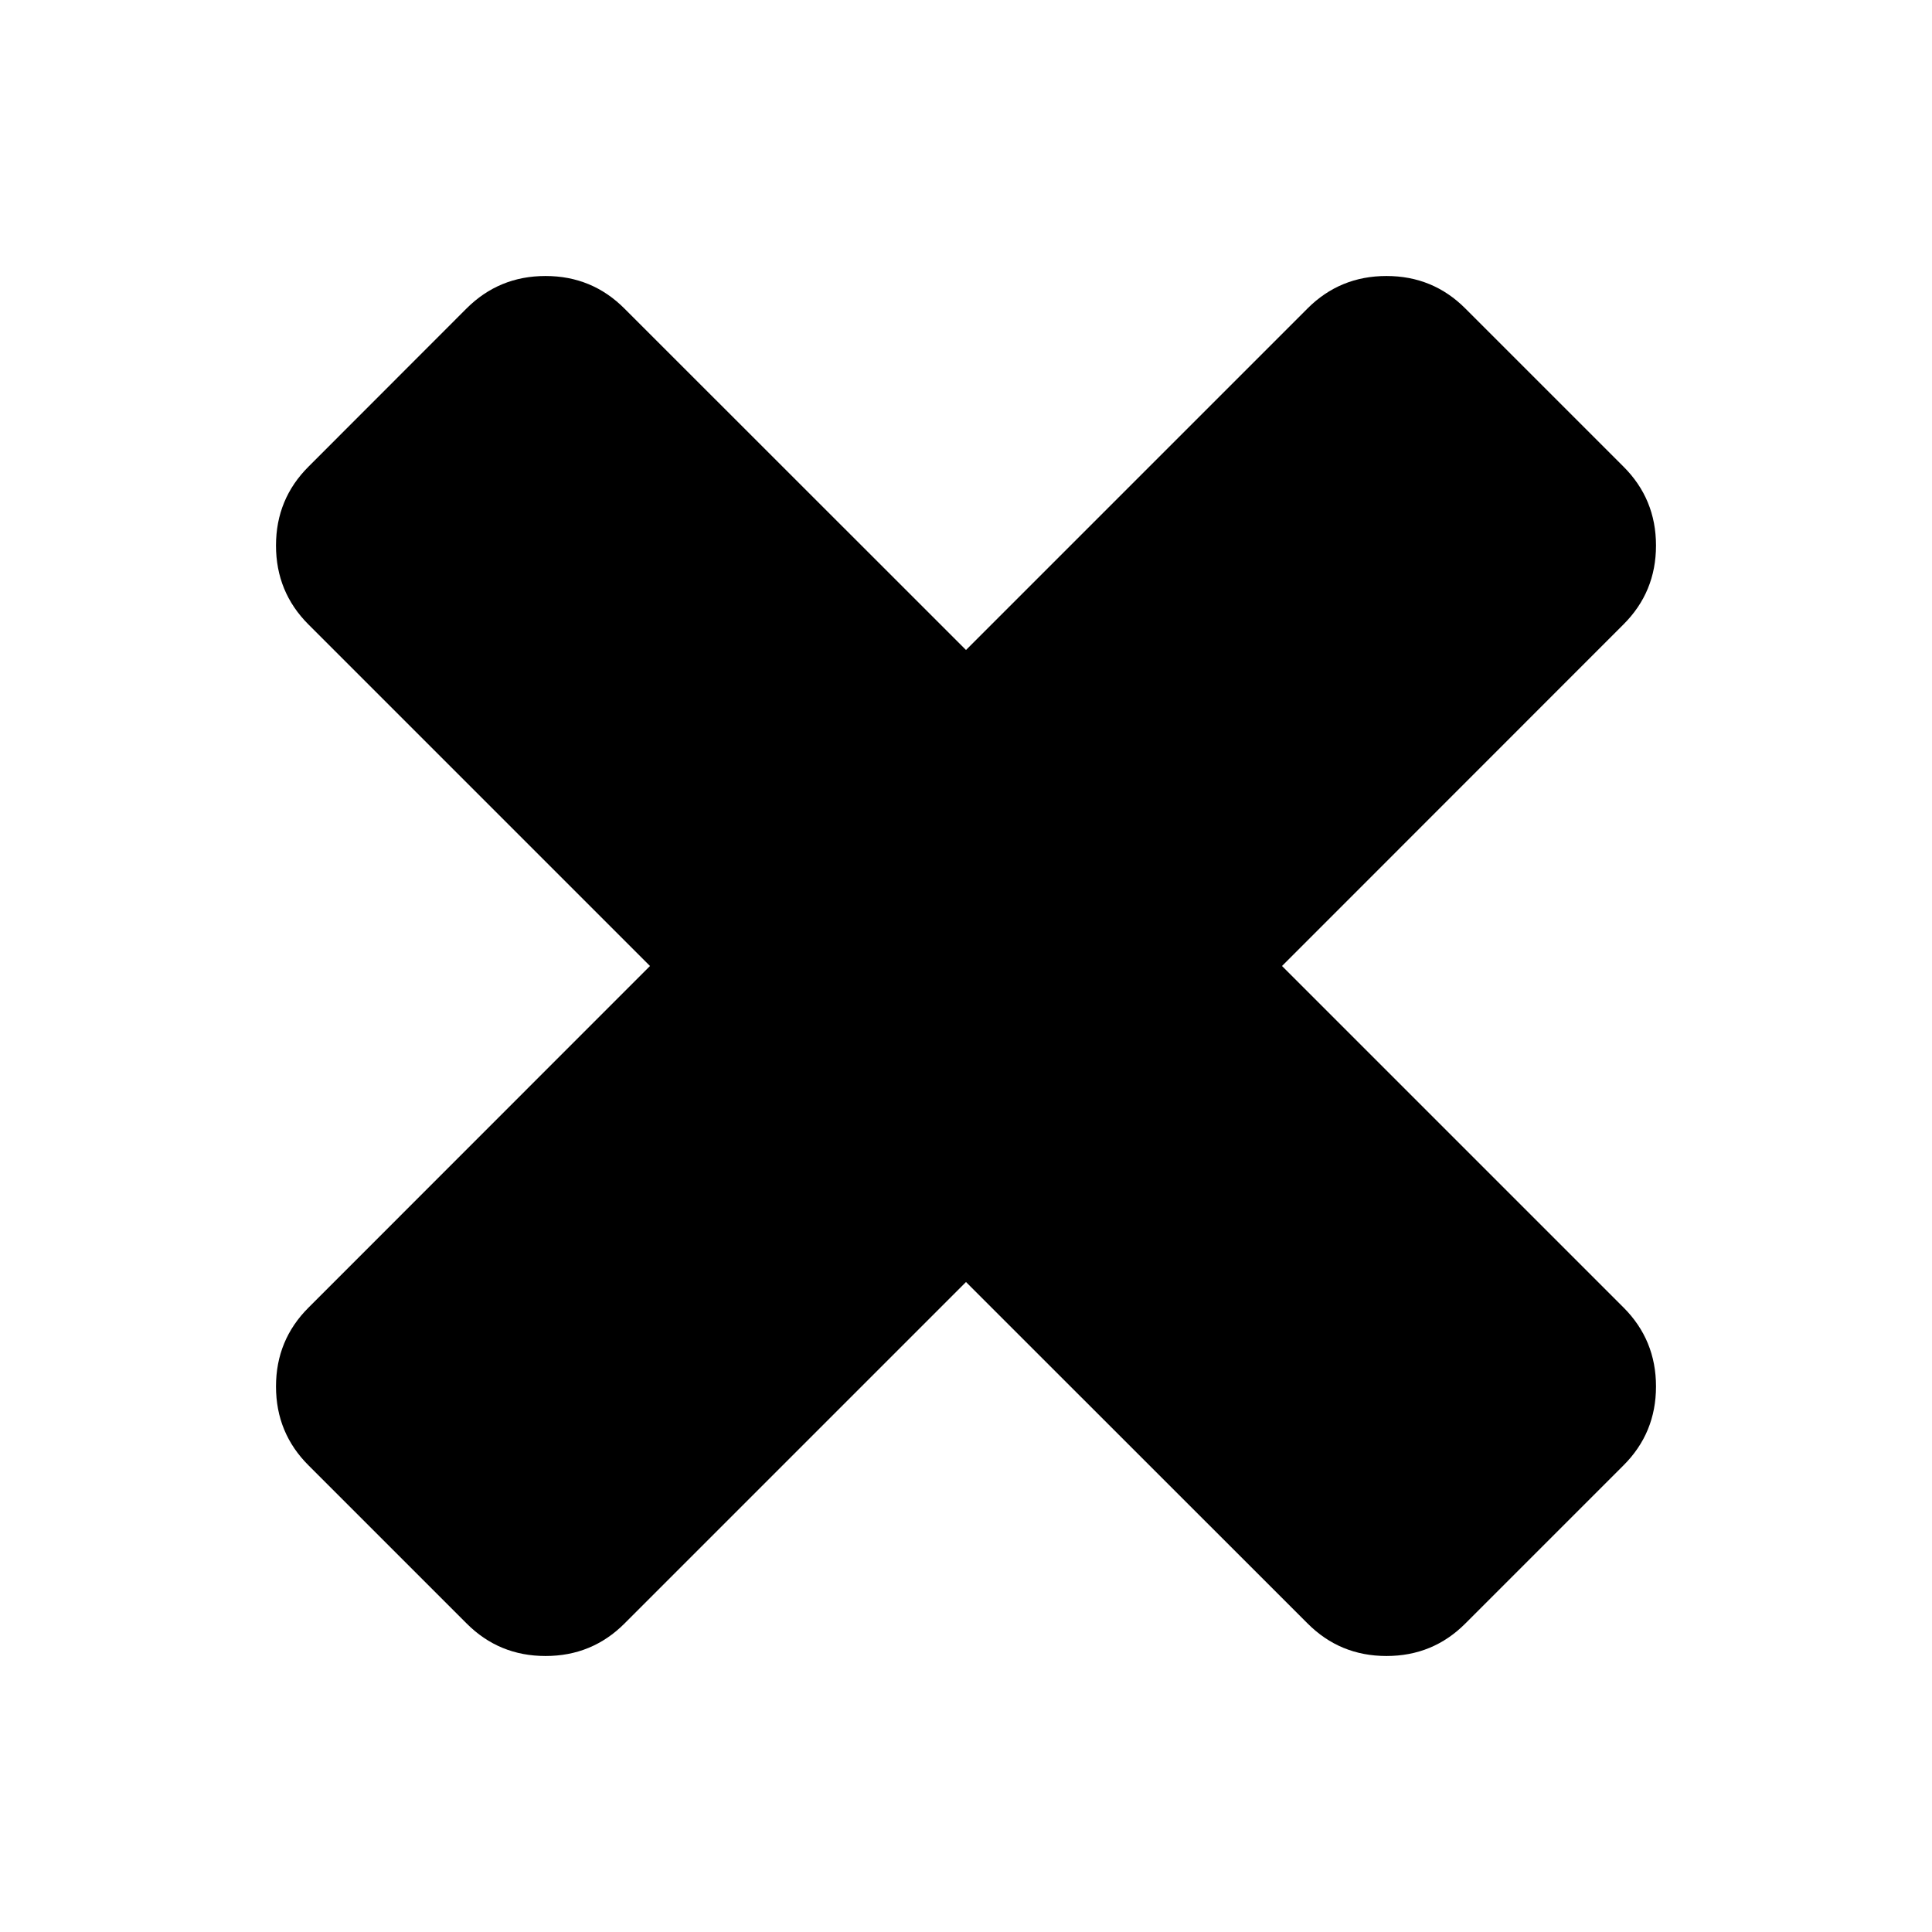
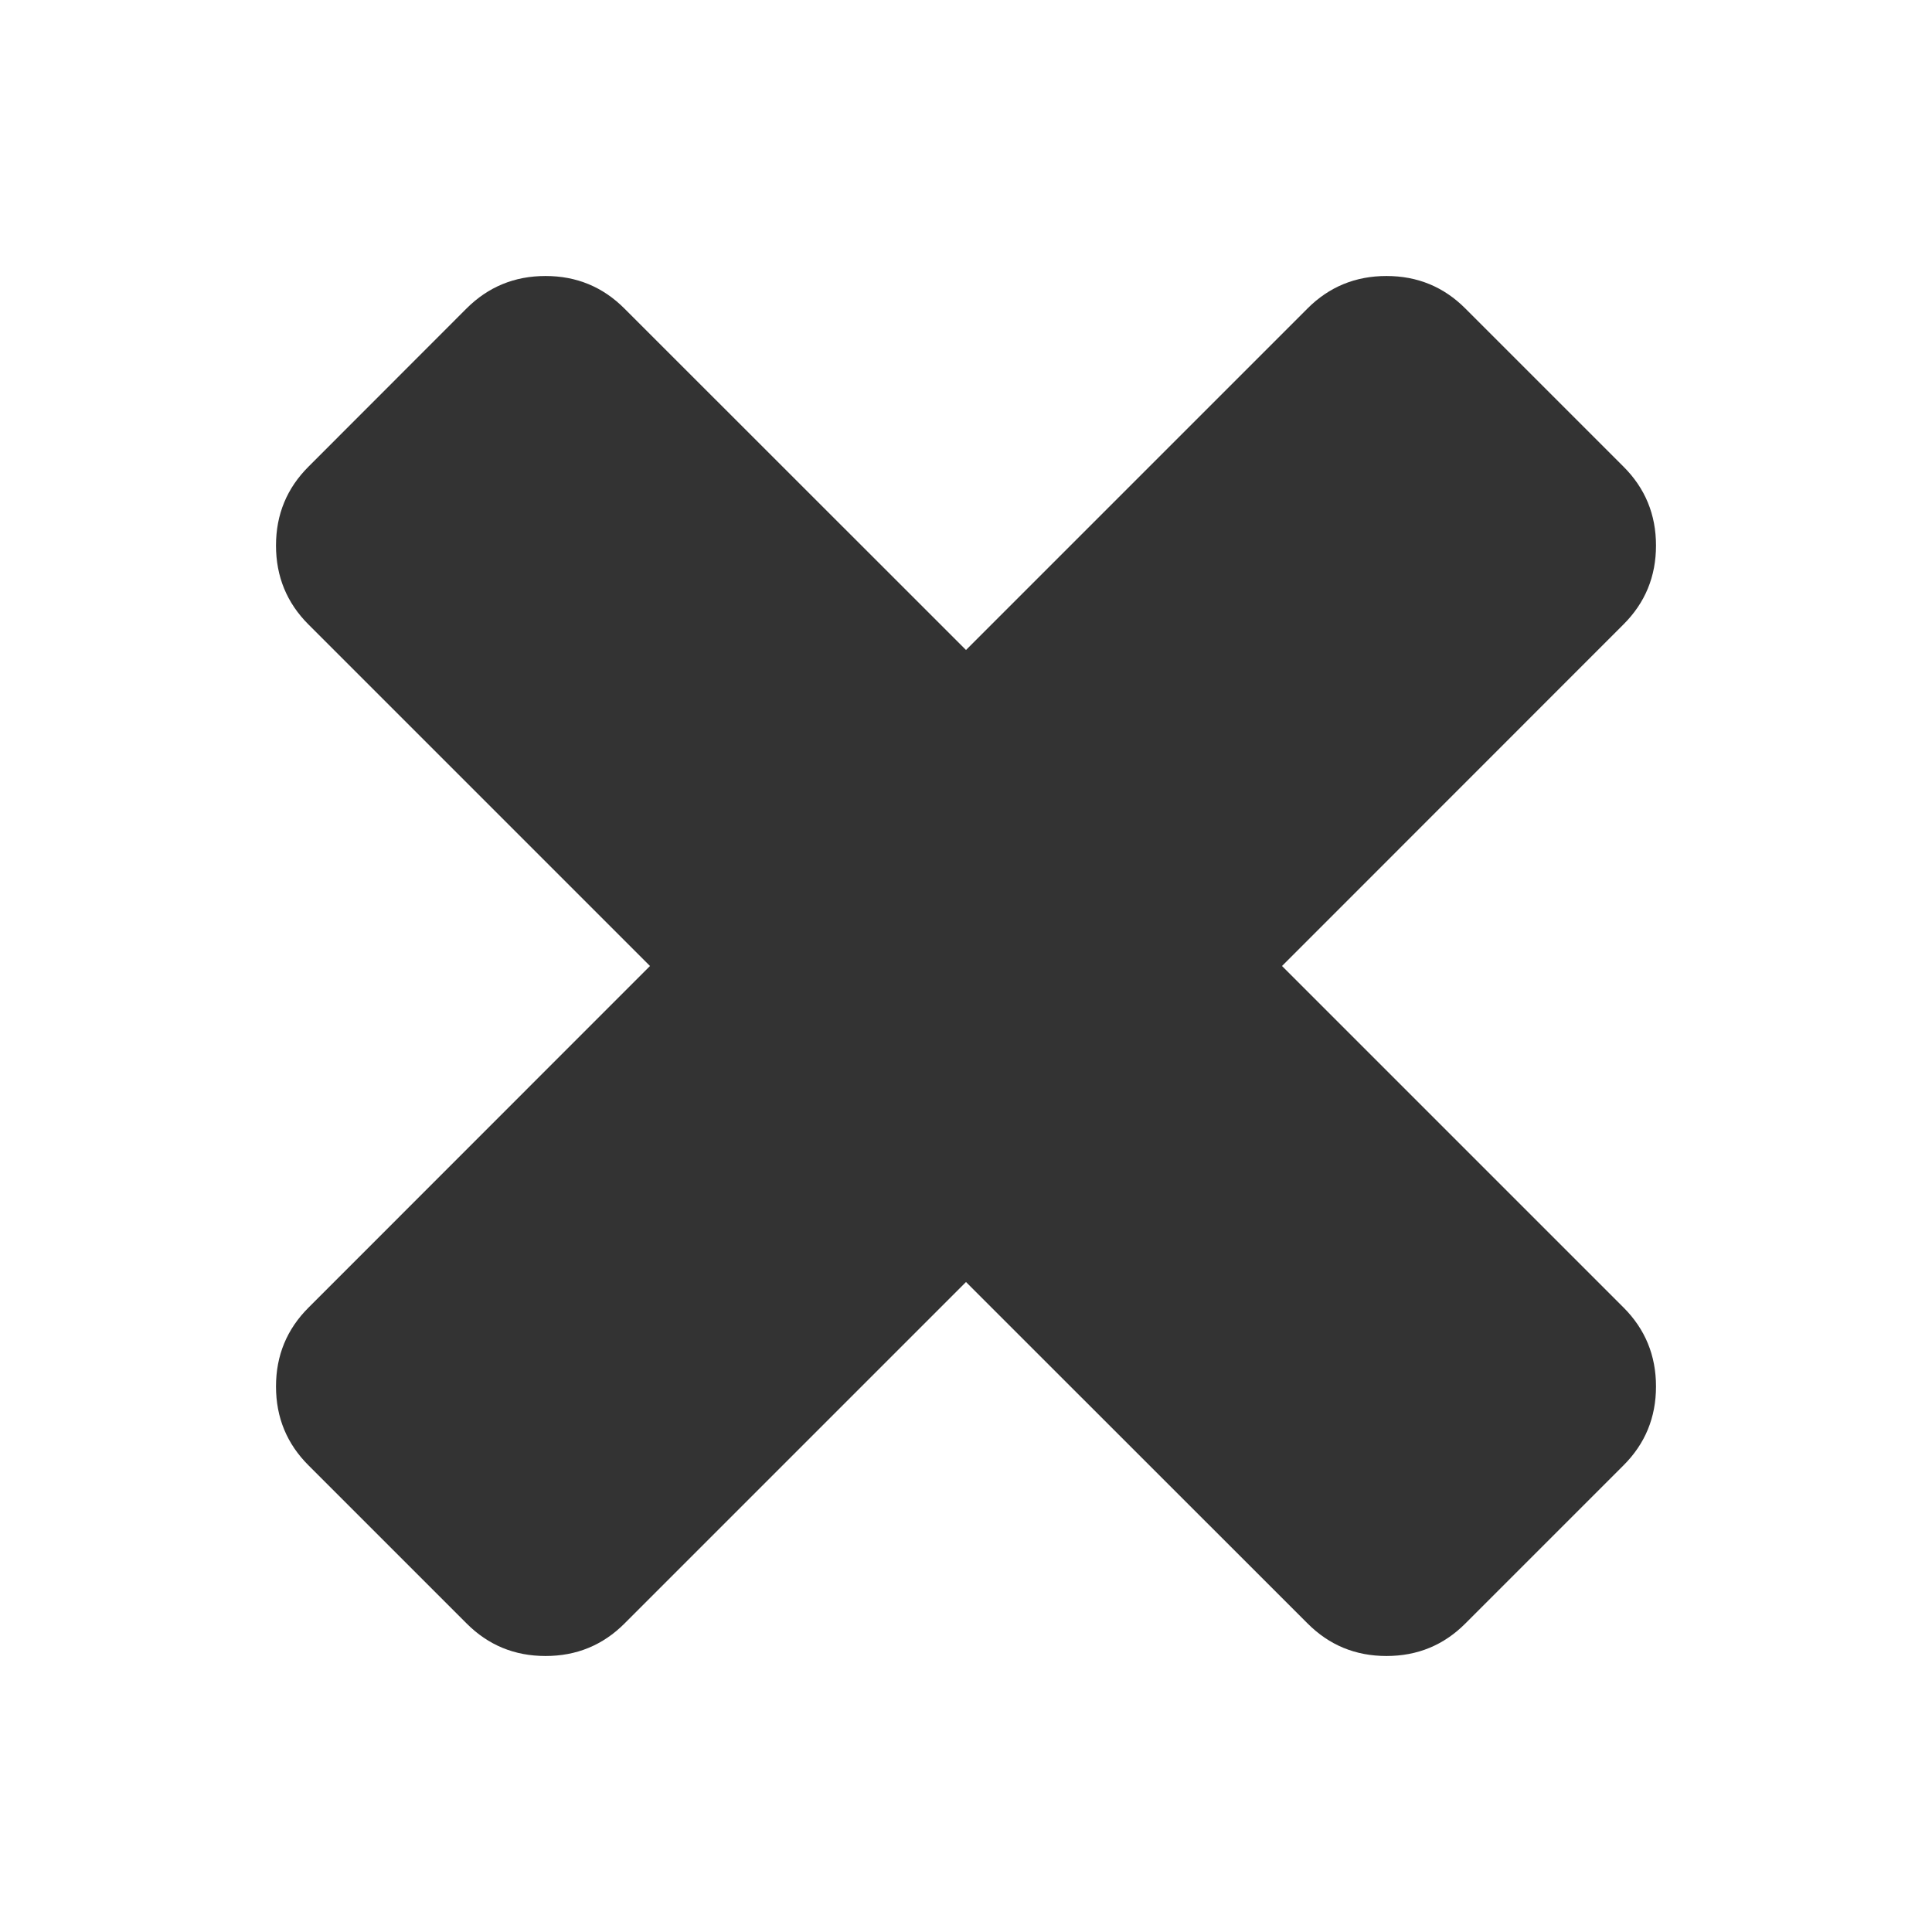
- <svg xmlns="http://www.w3.org/2000/svg" role="img" focusable="false" aria-hidden="true" viewBox="0 0 14 14">
-   <path d="M12 10.047q0 .337-.236.572l-1.145 1.145Q10.384 12 10.047 12q-.337 0-.572-.236L7 9.29l-2.475 2.475Q4.29 12 3.953 12q-.337 0-.572-.236l-1.145-1.145Q2 10.384 2 10.047t.236-.572L4.71 7l-2.475-2.475Q2 4.29 2 3.953q0-.337.236-.572L3.38 2.236Q3.616 2 3.953 2t.572.236L7 4.71l2.475-2.475Q9.71 2 10.047 2q.337 0 .572.236l1.145 1.145Q12 3.616 12 3.953t-.236.572L9.29 7l2.475 2.475Q12 9.71 12 10.047z" />
+ <svg xmlns="http://www.w3.org/2000/svg" role="img" focusable="false" aria-hidden="true" viewBox="0 0 14 14" version="1.1" id="svg4">
+   <defs id="defs8" />
+   <path d="M12 10.047q0 .337-.236.572l-1.145 1.145Q10.384 12 10.047 12q-.337 0-.572-.236L7 9.29l-2.475 2.475Q4.29 12 3.953 12q-.337 0-.572-.236l-1.145-1.145Q2 10.384 2 10.047t.236-.572L4.71 7l-2.475-2.475Q2 4.29 2 3.953q0-.337.236-.572L3.38 2.236Q3.616 2 3.953 2t.572.236L7 4.71l2.475-2.475Q9.71 2 10.047 2q.337 0 .572.236l1.145 1.145Q12 3.616 12 3.953t-.236.572L9.29 7l2.475 2.475Q12 9.71 12 10.047z" id="path2" style="fill:#333333" />
</svg>
